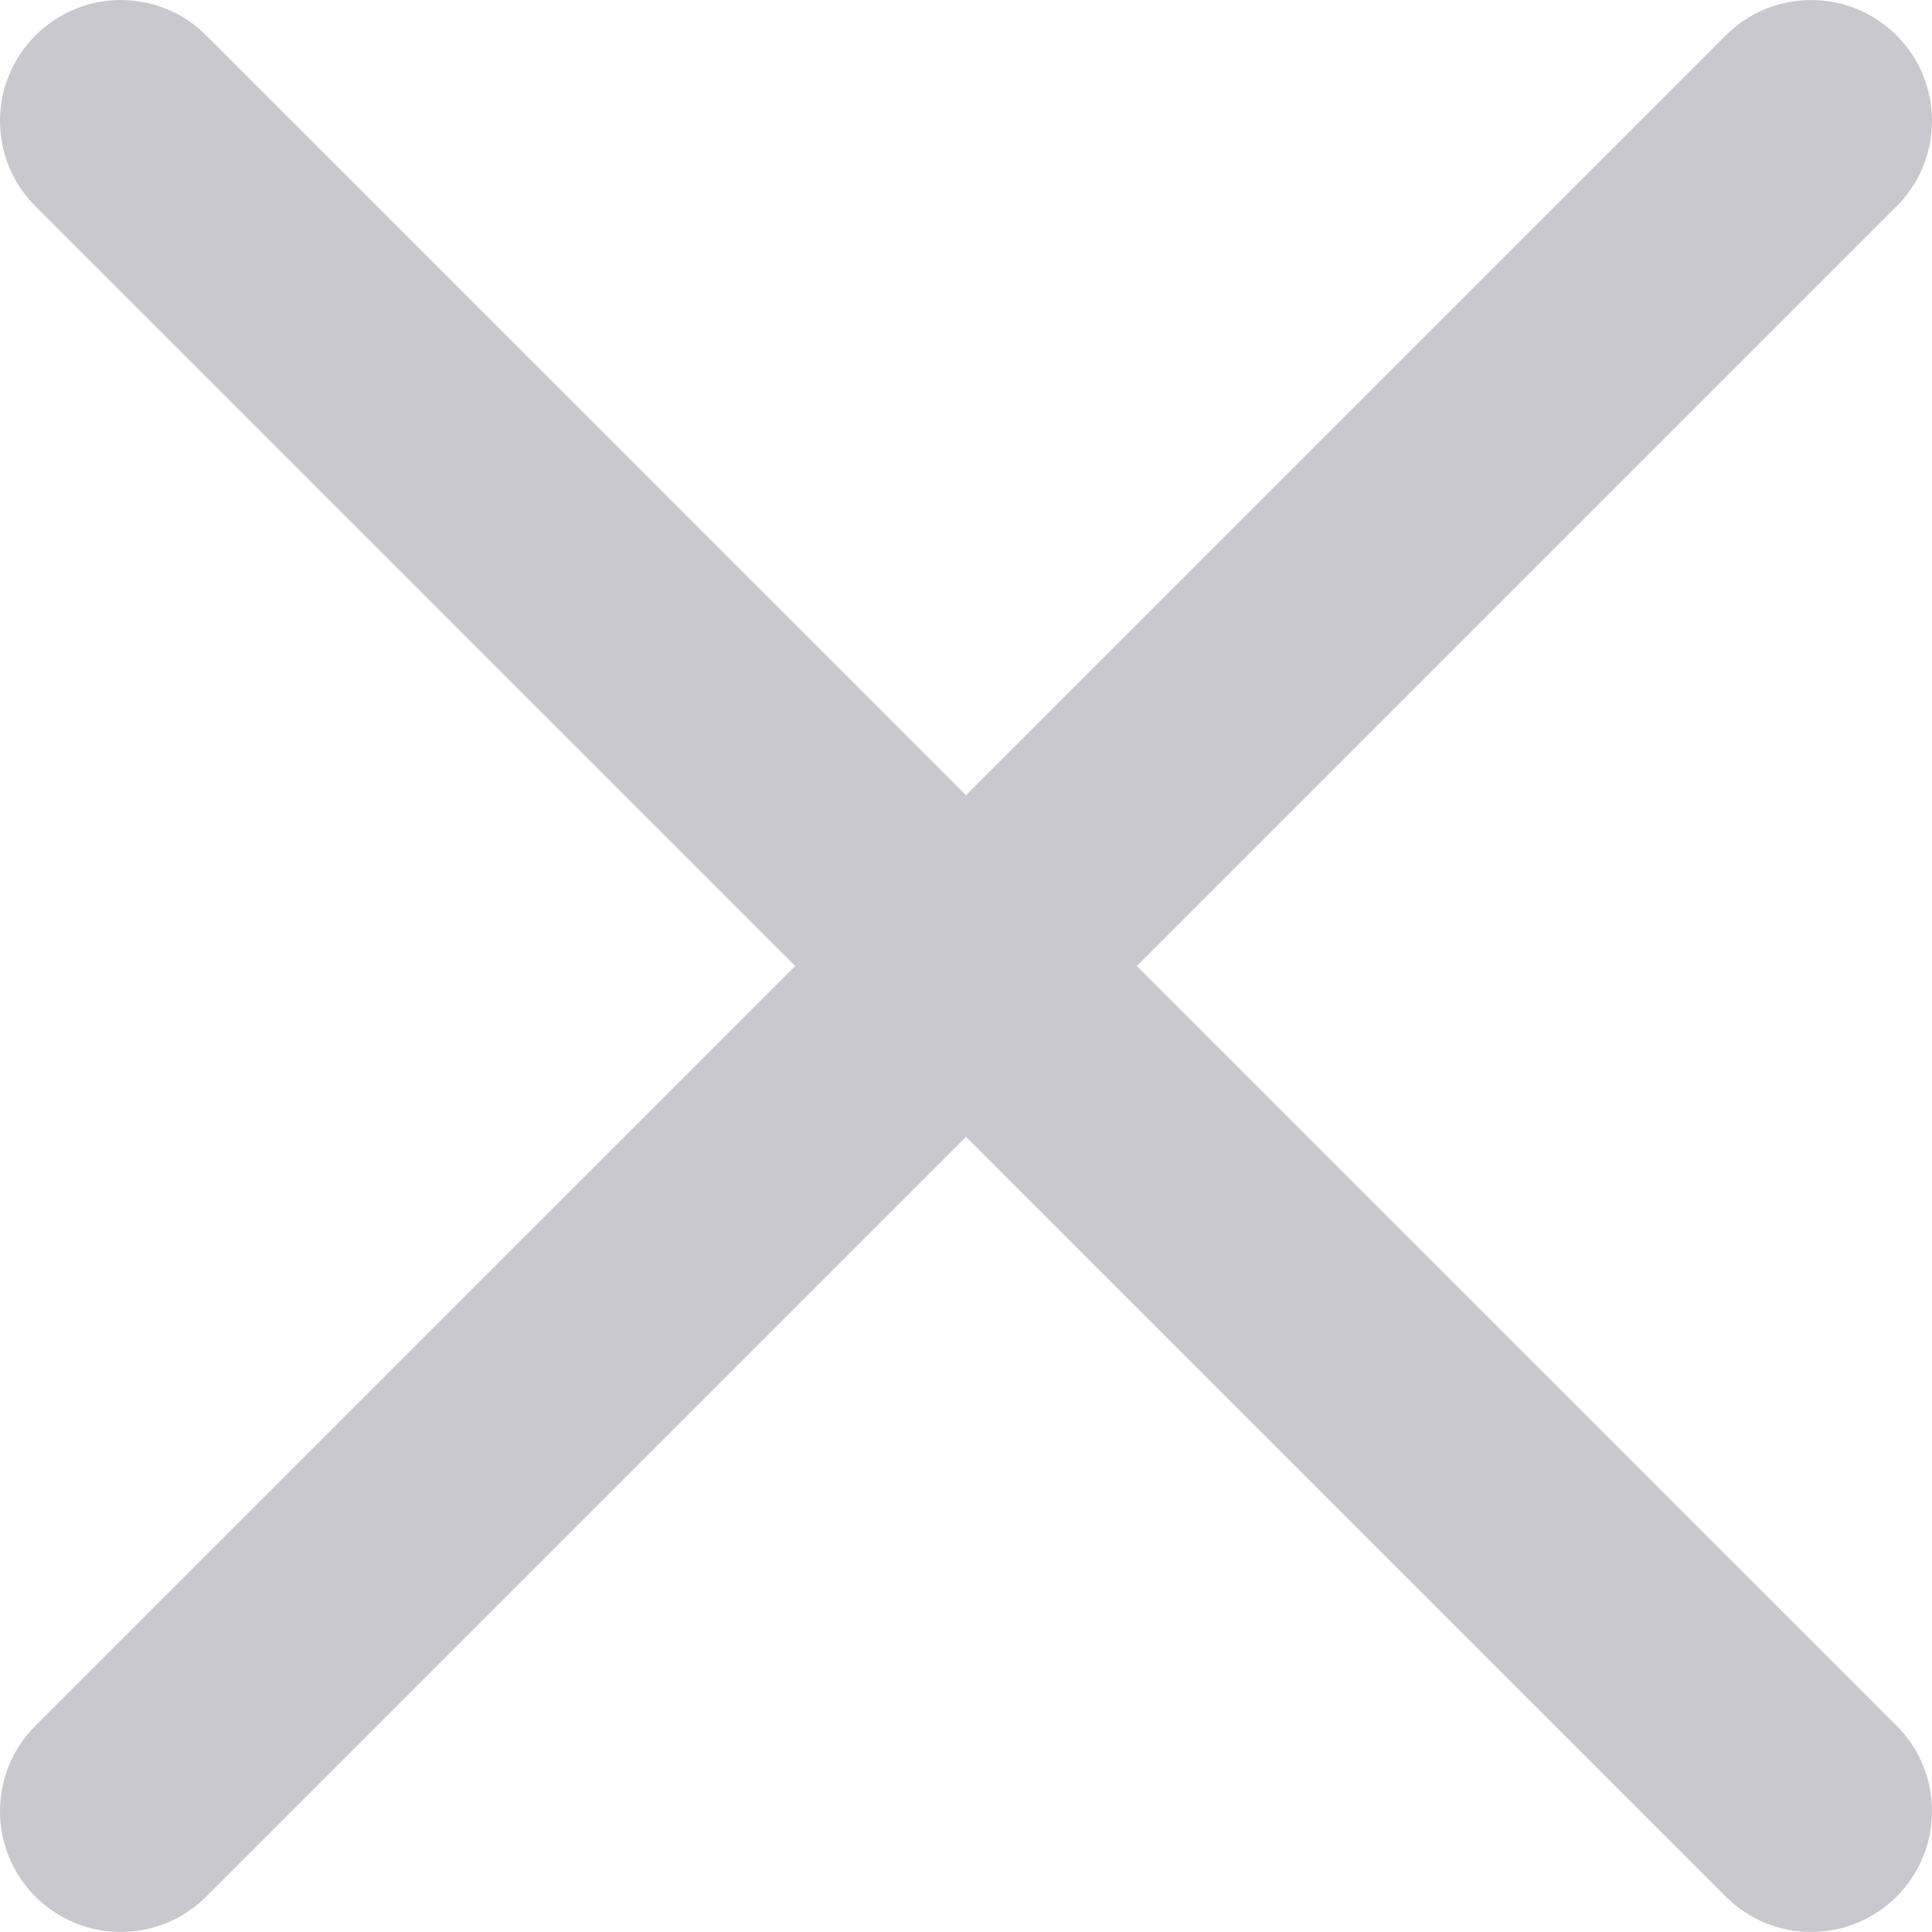
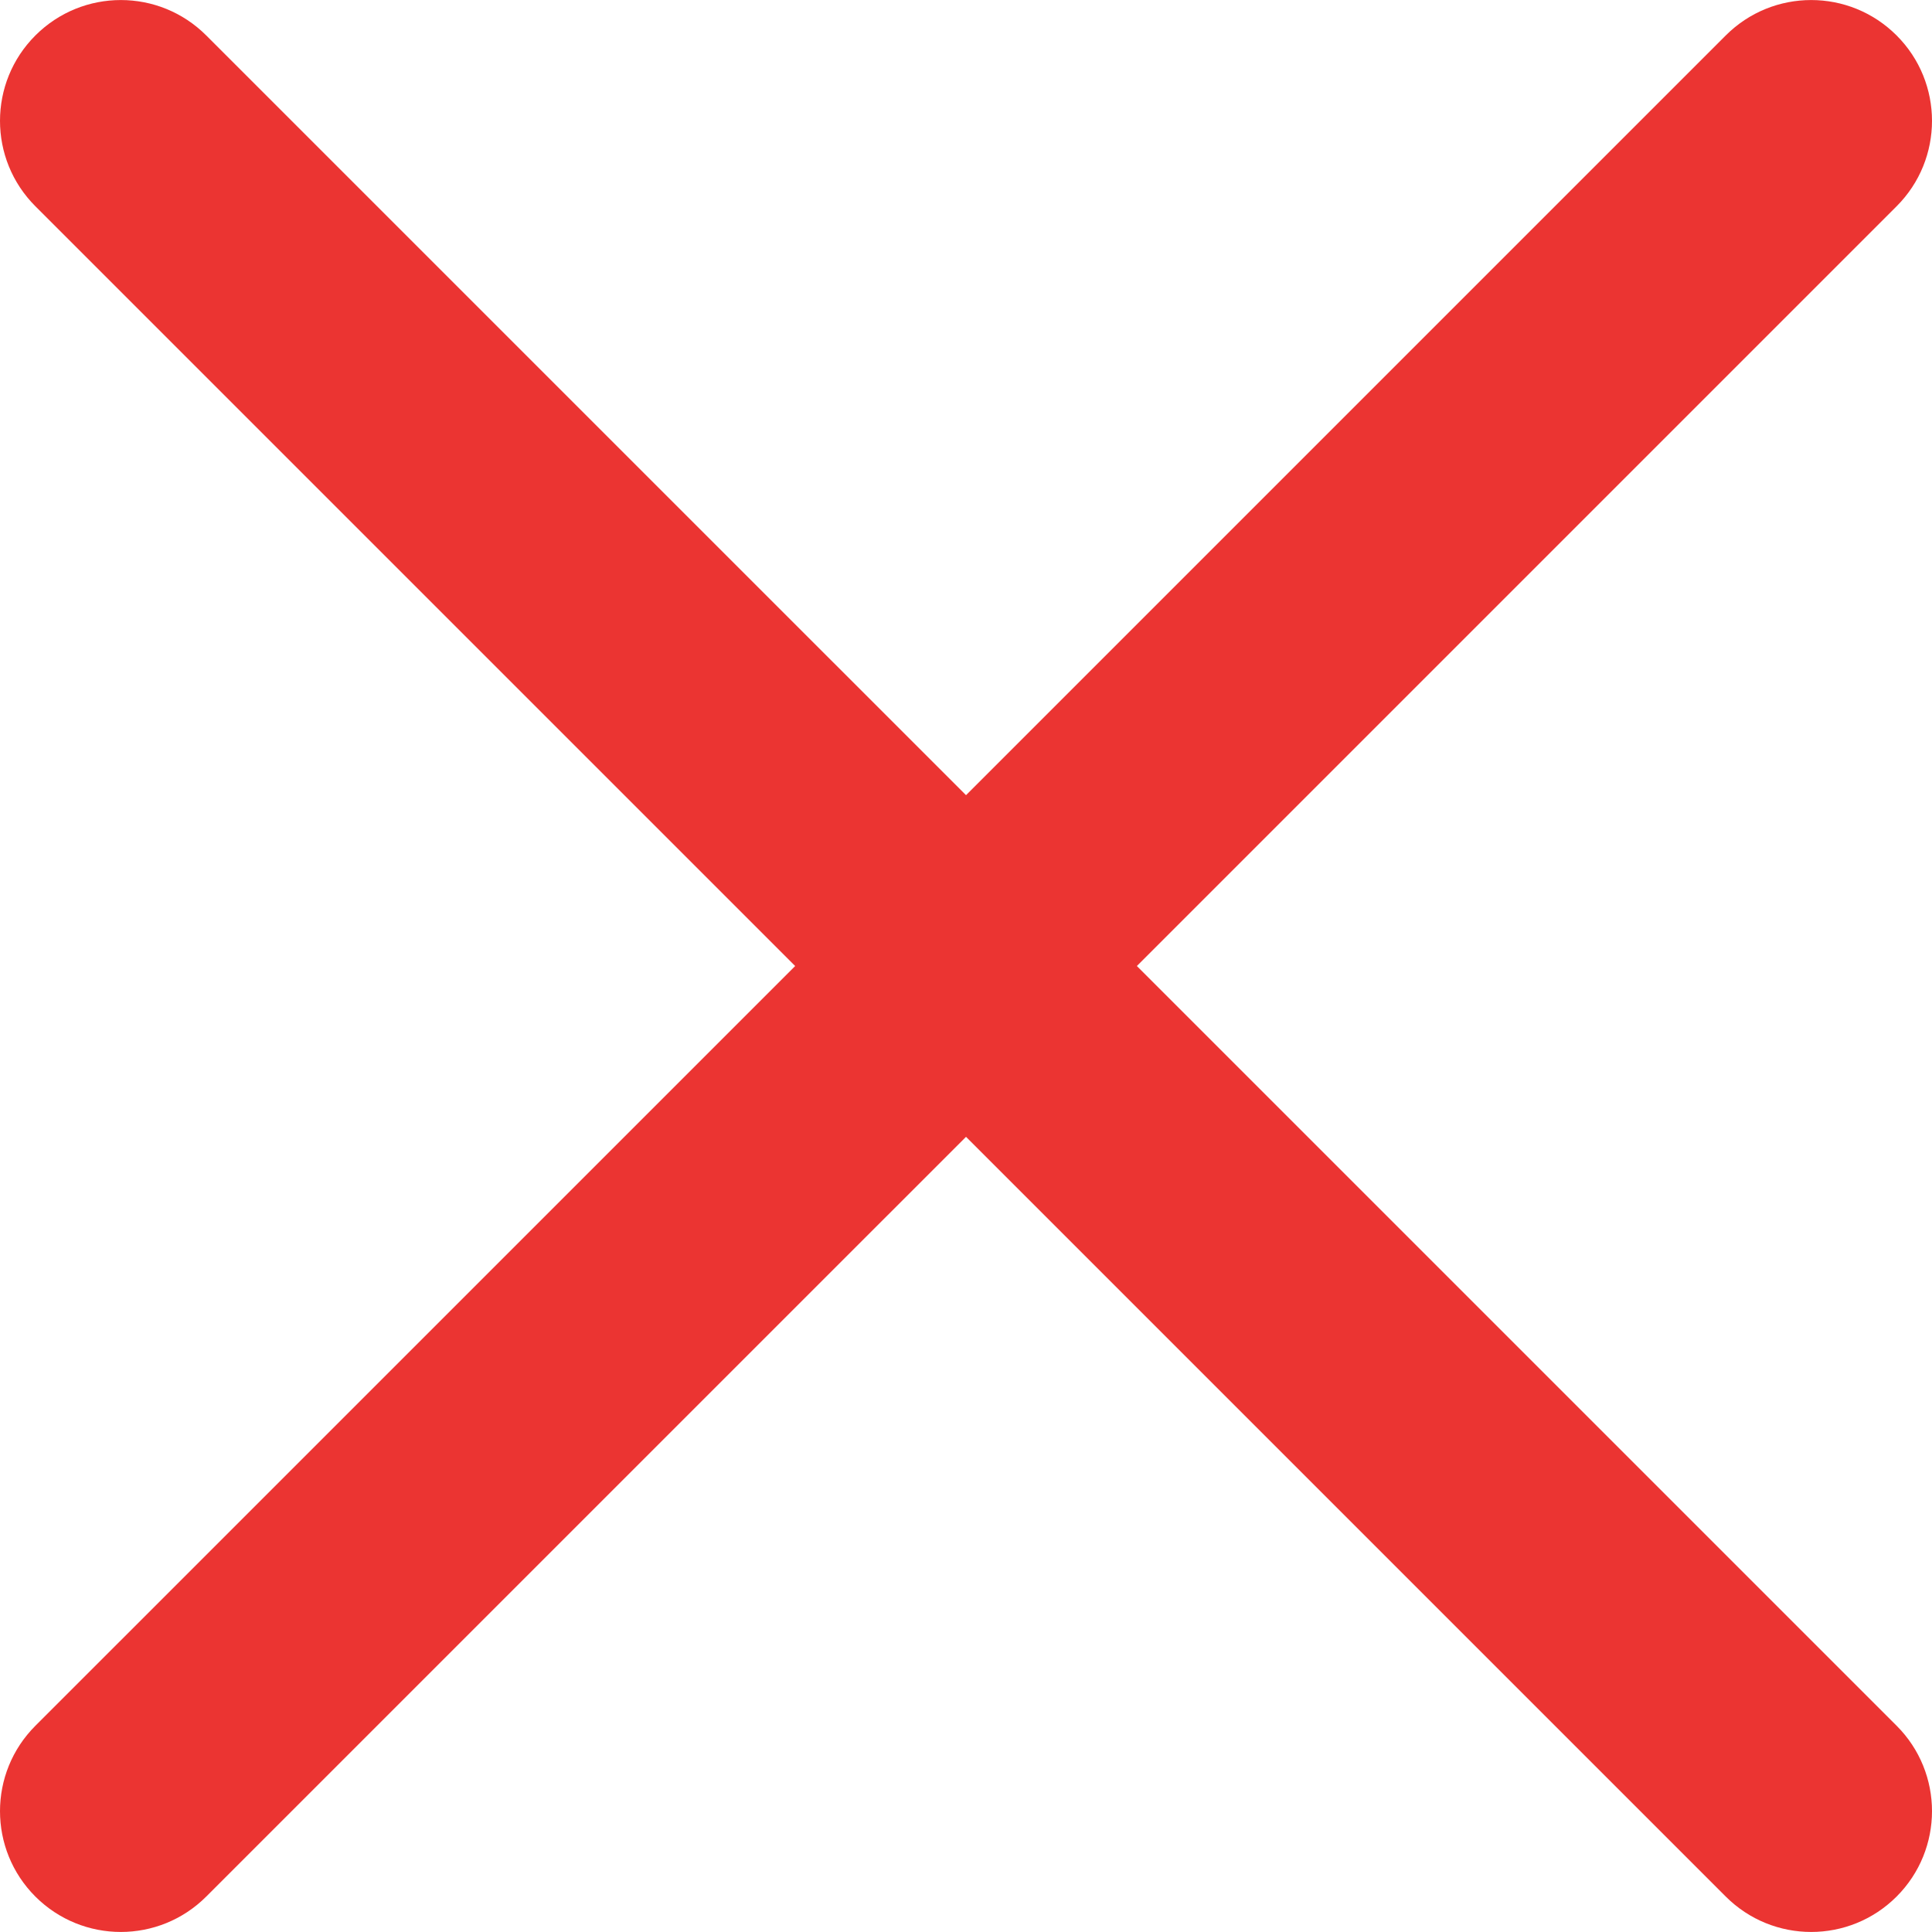
<svg xmlns="http://www.w3.org/2000/svg" version="1.1" id="Capa_1" x="0px" y="0px" viewBox="0 0 47.971 47.971" style="enable-background: new 0 0 47.971 47.971;" xml:space="preserve">
  <g>
-     <path style="fill: #c8c8ce;" d="M28.228,23.986L47.092,5.122c1.172-1.171,1.172-3.071,0-4.242c-1.172-1.172-3.07-1.172-4.242,0L23.986,19.744L5.121,0.88   c-1.172-1.172-3.07-1.172-4.242,0c-1.172,1.171-1.172,3.071,0,4.242l18.865,18.864L0.879,42.85c-1.172,1.171-1.172,3.071,0,4.242   C1.465,47.677,2.233,47.97,3,47.97s1.535-0.293,2.121-0.879l18.865-18.864L42.85,47.091c0.586,0.586,1.354,0.879,2.121,0.879   s1.535-0.293,2.121-0.879c1.172-1.171,1.172-3.071,0-4.242L28.228,23.986z" />
+     <path style="fill: #eb3432;" d="M28.228,23.986L47.092,5.122c1.172-1.171,1.172-3.071,0-4.242c-1.172-1.172-3.07-1.172-4.242,0L23.986,19.744L5.121,0.88   c-1.172-1.172-3.07-1.172-4.242,0c-1.172,1.171-1.172,3.071,0,4.242l18.865,18.864L0.879,42.85c-1.172,1.171-1.172,3.071,0,4.242   C1.465,47.677,2.233,47.97,3,47.97s1.535-0.293,2.121-0.879l18.865-18.864L42.85,47.091c0.586,0.586,1.354,0.879,2.121,0.879   s1.535-0.293,2.121-0.879c1.172-1.171,1.172-3.071,0-4.242L28.228,23.986z" />
  </g>
  <g>
</g>
  <g>
</g>
  <g>
</g>
  <g>
</g>
  <g>
</g>
  <g>
</g>
  <g>
</g>
  <g>
</g>
  <g>
</g>
  <g>
</g>
  <g>
</g>
  <g>
</g>
  <g>
</g>
  <g>
</g>
  <g>
</g>
</svg>
